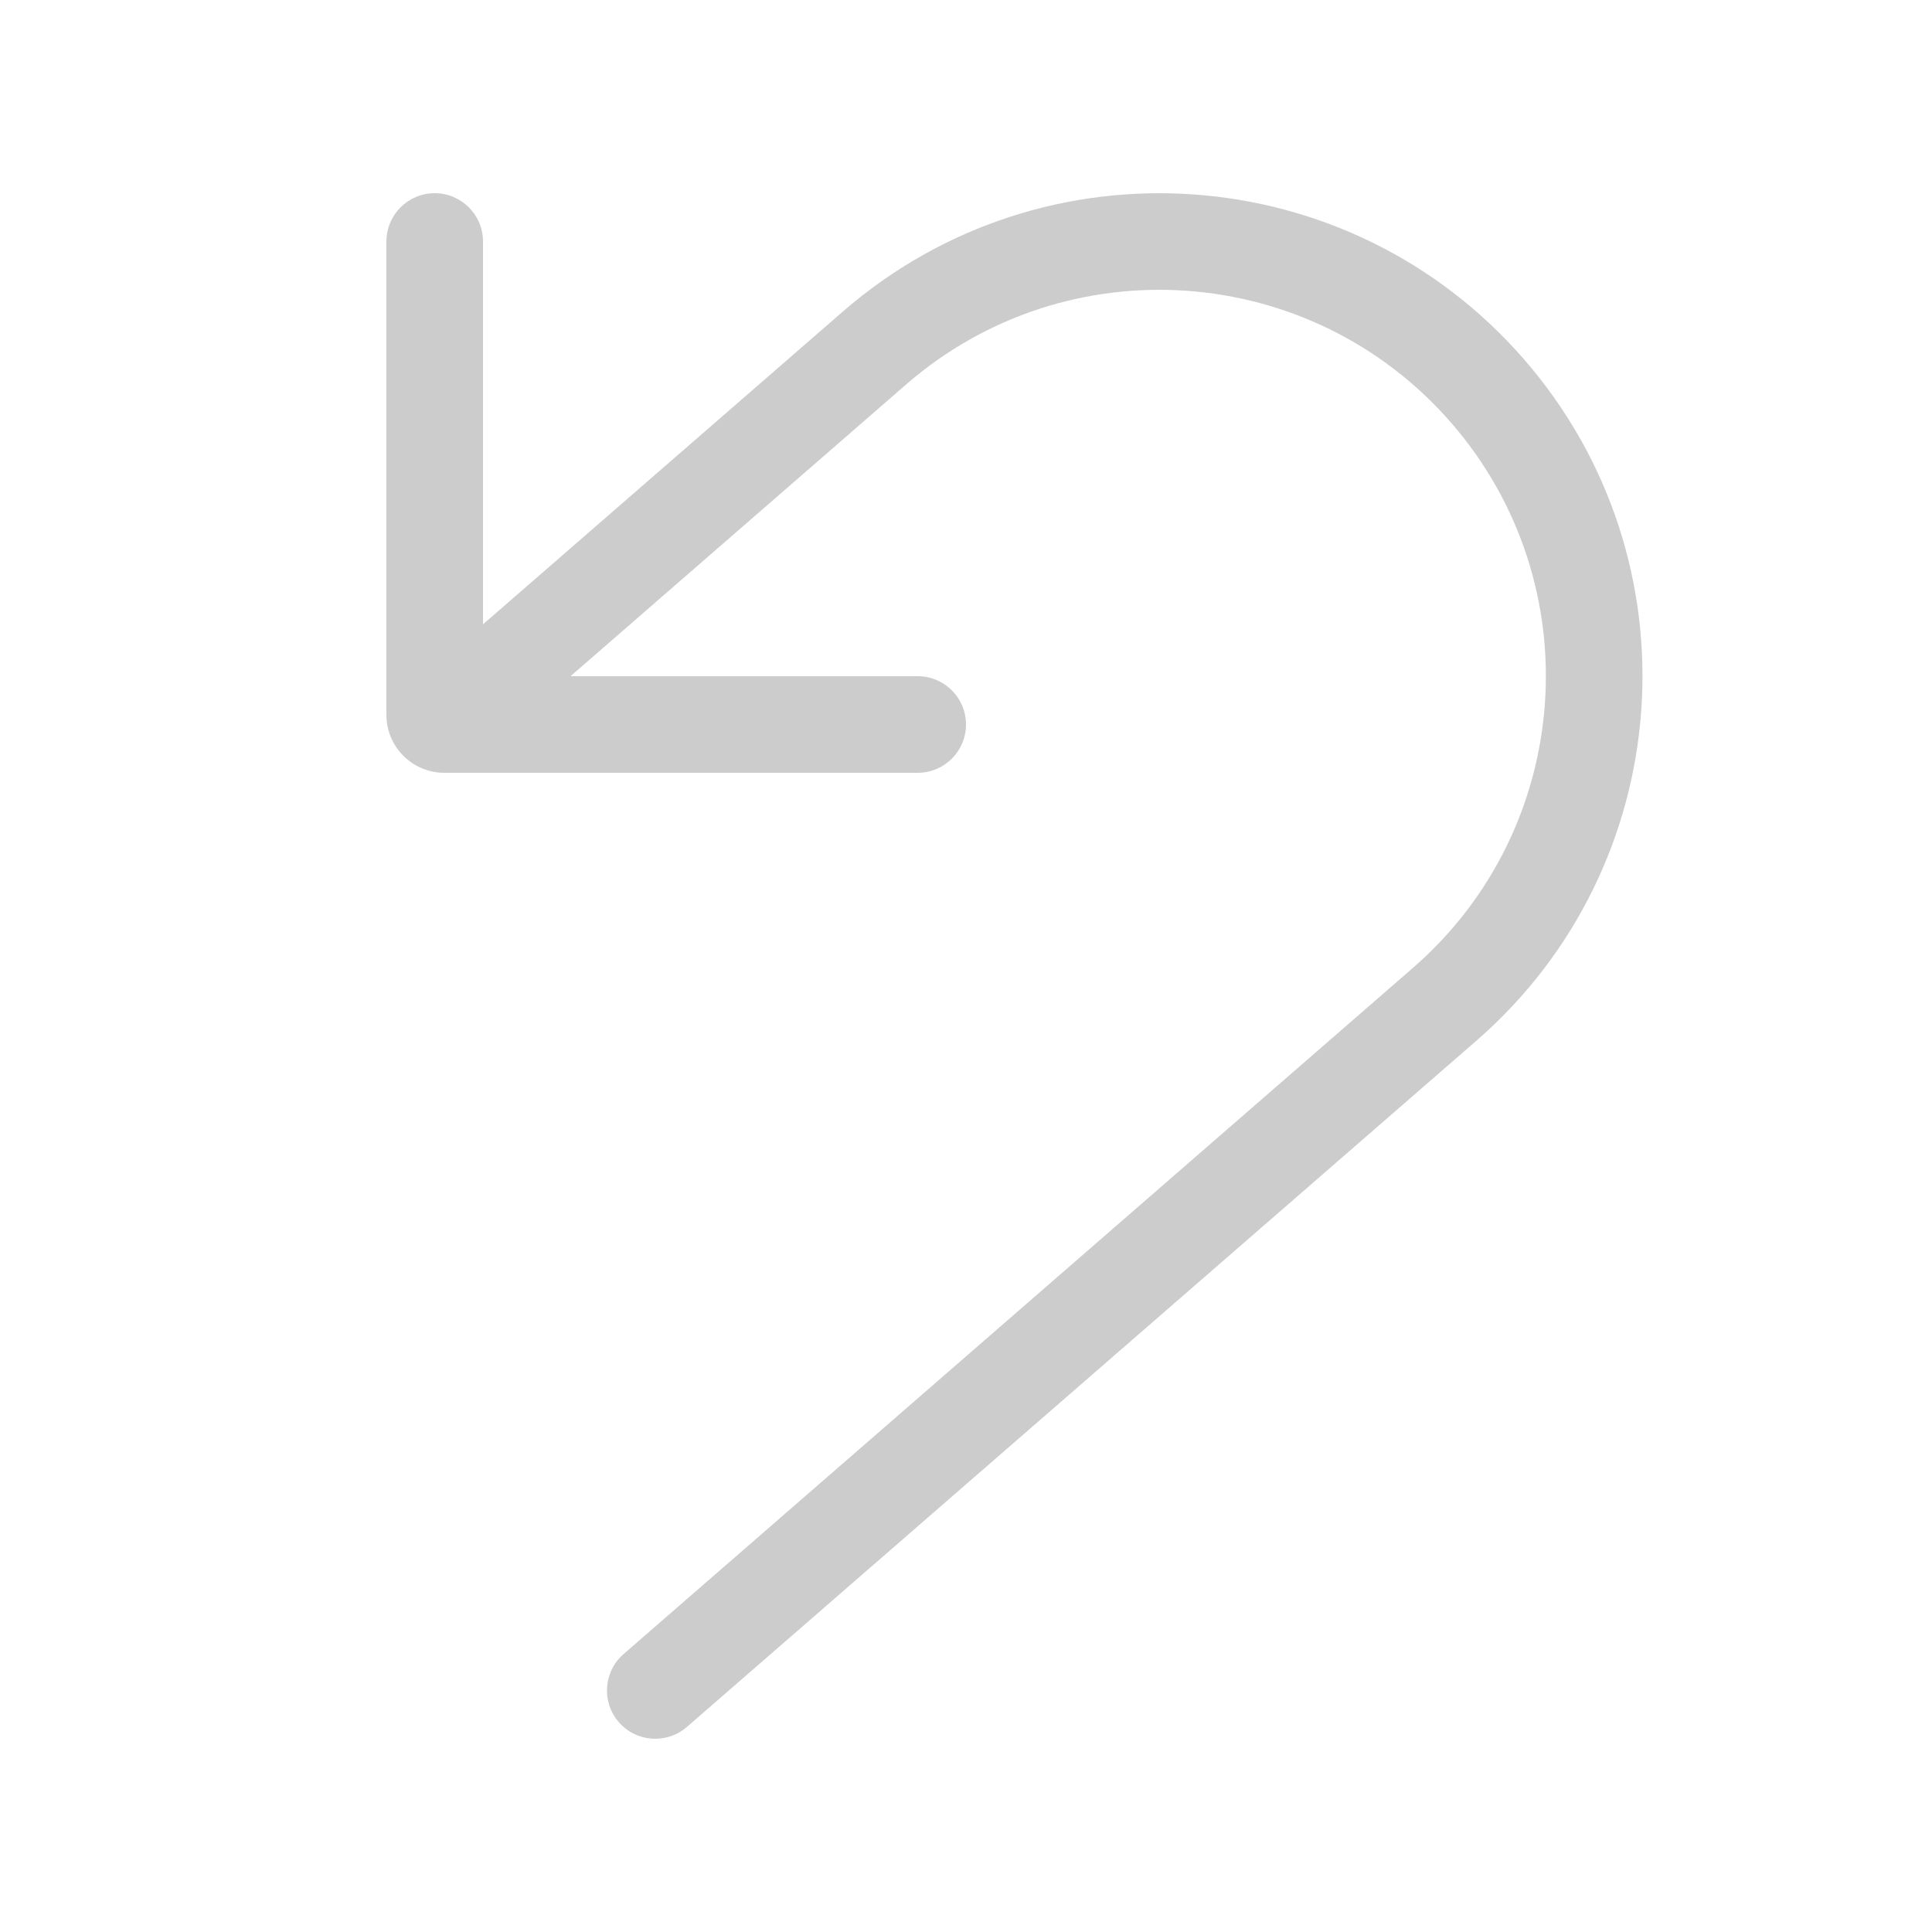
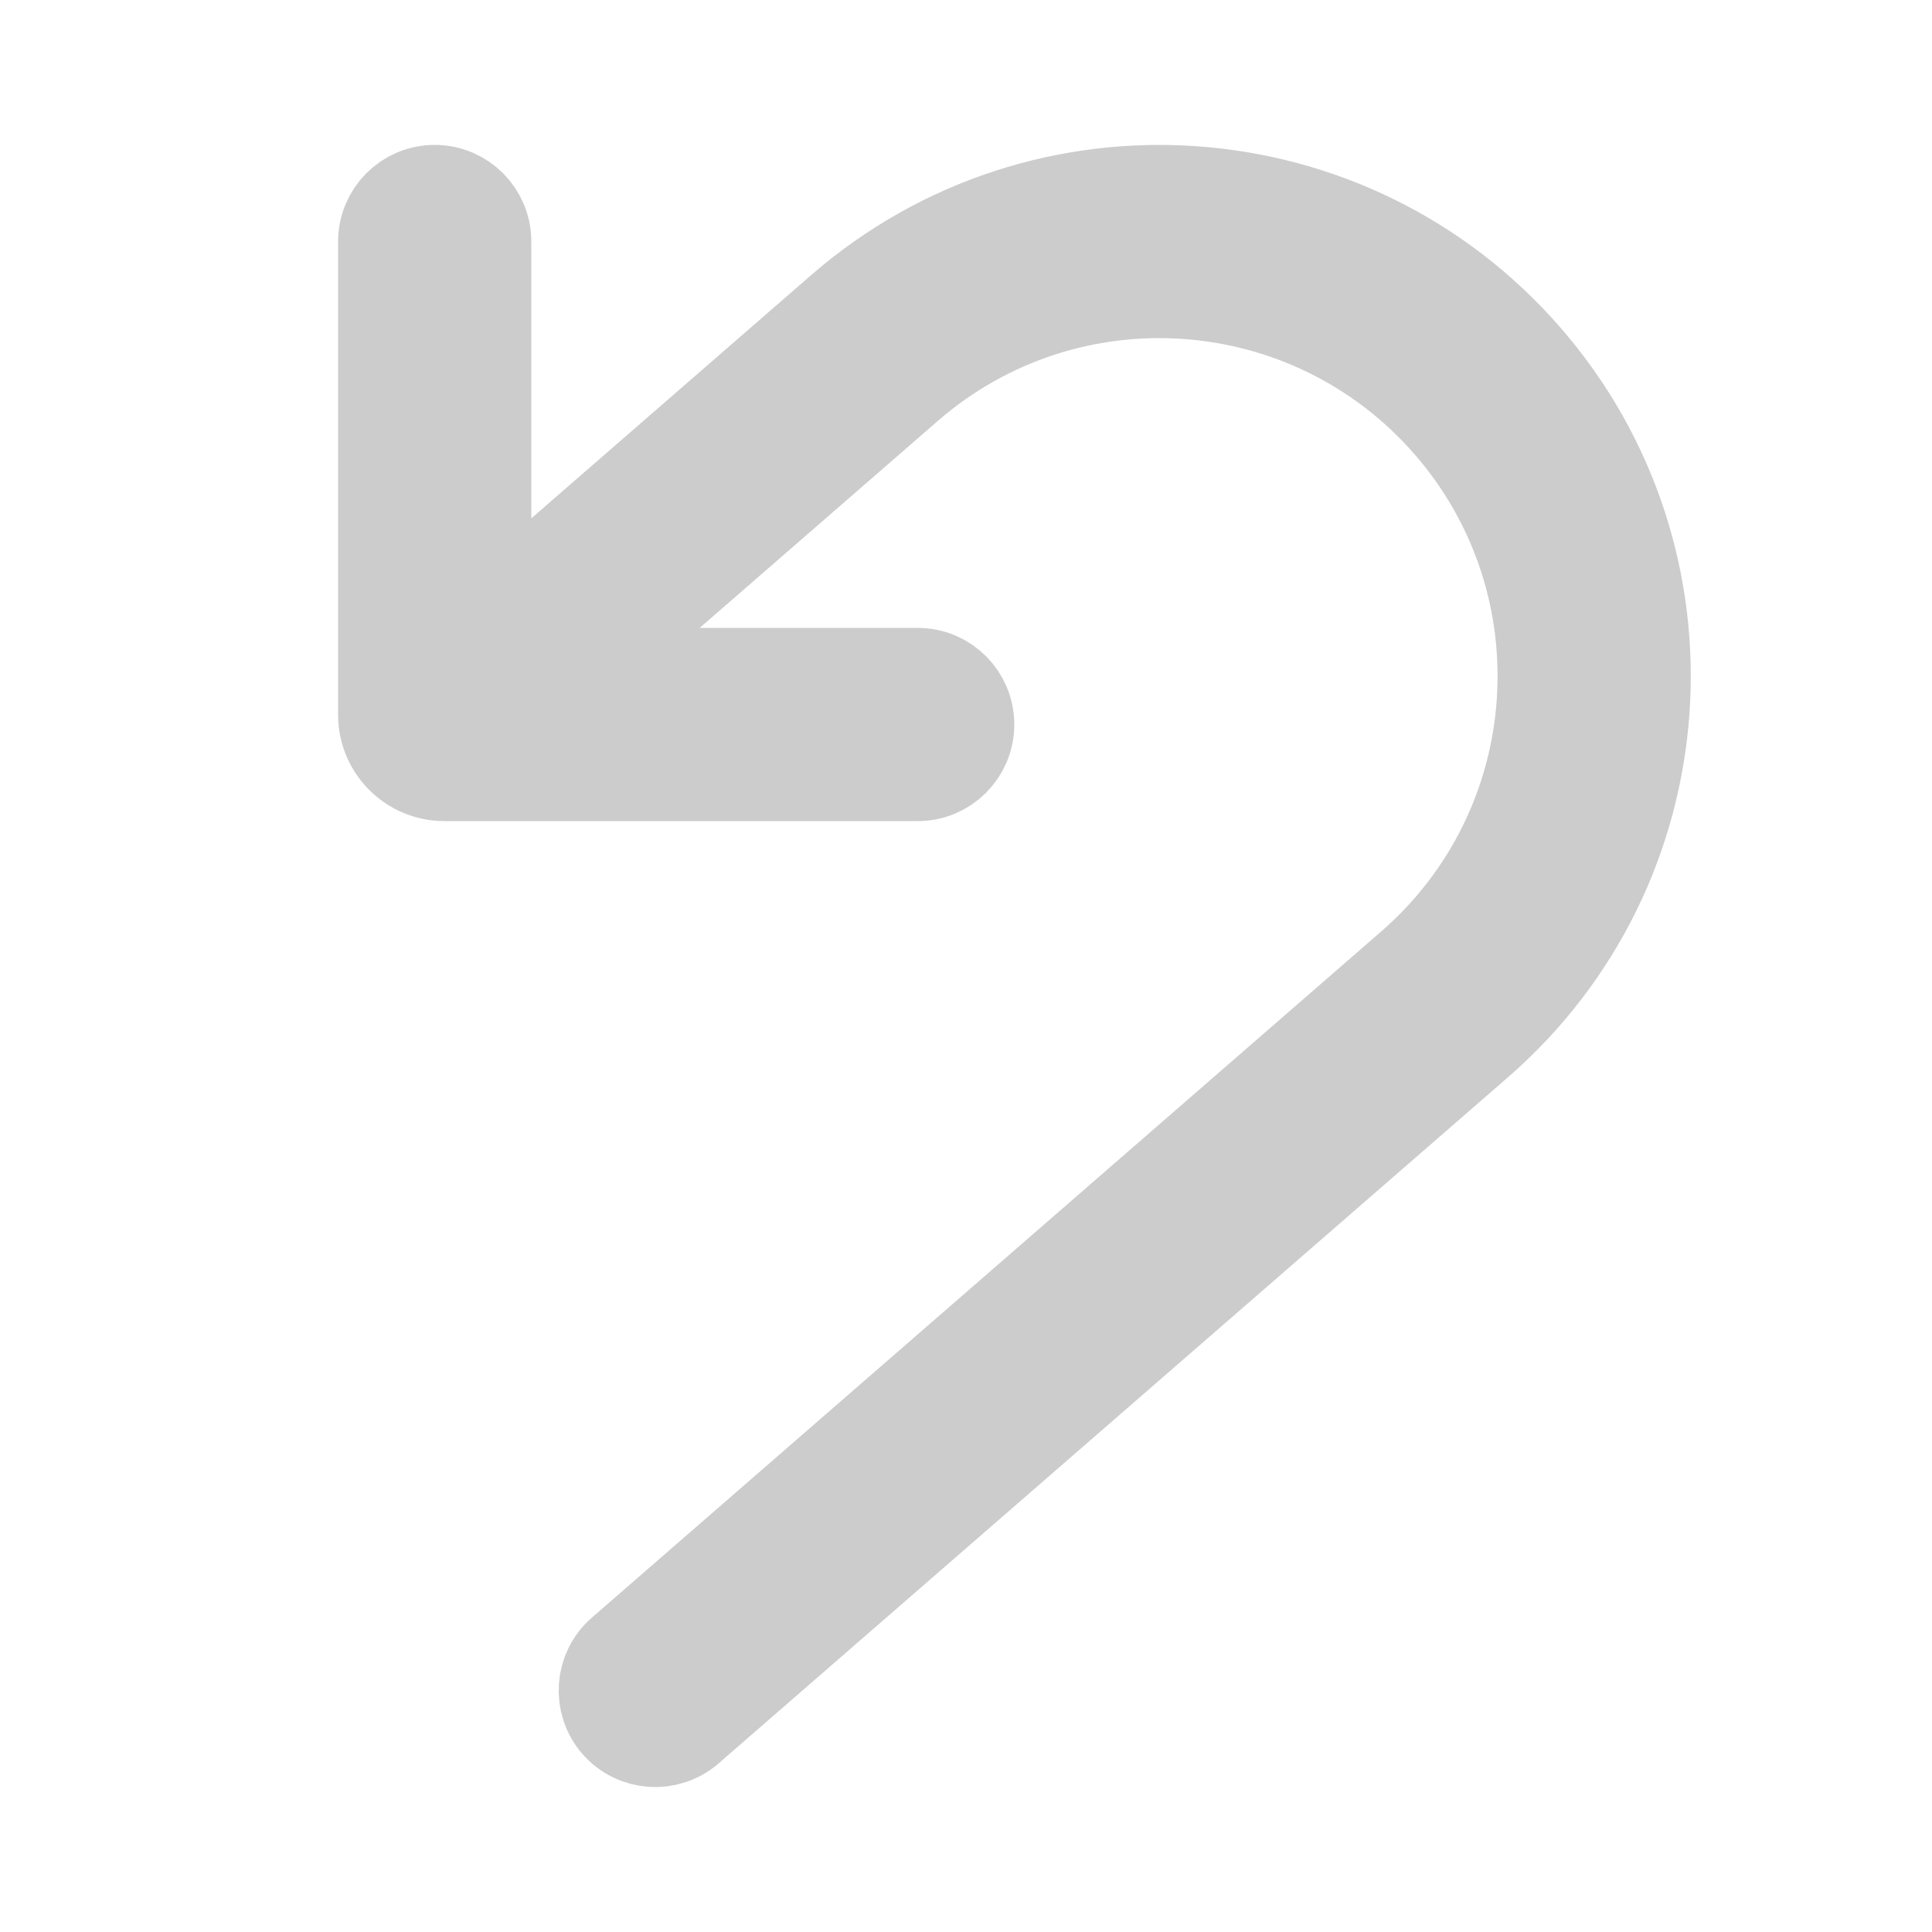
<svg xmlns="http://www.w3.org/2000/svg" width="20" height="20" viewBox="0 0 20 20" fill="none">
-   <path d="M5 2.5C5 2.224 4.776 2 4.5 2C4.224 2 4 2.224 4 2.5V7.4C4 7.731 4.269 8 4.6 8H9.5C9.776 8 10 7.776 10 7.5C10 7.224 9.776 7 9.5 7H5.906L9.379 3.981C11.046 2.532 13.572 2.709 15.022 4.376C16.471 6.043 16.294 8.57 14.627 10.019L6.455 17.123C6.247 17.304 6.225 17.62 6.406 17.828C6.587 18.036 6.903 18.058 7.111 17.877L15.283 10.774C17.367 8.962 17.588 5.804 15.777 3.72C13.965 1.636 10.807 1.415 8.723 3.227L5 6.463V2.5Z" fill="#cccccc" />
+   <path d="M5 2.5C5 2.224 4.776 2 4.5 2C4.224 2 4 2.224 4 2.5V7.4C4 7.731 4.269 8 4.6 8H9.5C9.776 8 10 7.776 10 7.5C10 7.224 9.776 7 9.5 7H5.906L9.379 3.981C11.046 2.532 13.572 2.709 15.022 4.376C16.471 6.043 16.294 8.57 14.627 10.019L6.455 17.123C6.247 17.304 6.225 17.62 6.406 17.828C6.587 18.036 6.903 18.058 7.111 17.877L15.283 10.774C17.367 8.962 17.588 5.804 15.777 3.72C13.965 1.636 10.807 1.415 8.723 3.227L5 6.463V2.5Z" fill="#cccccc" stroke="#cccccc" stroke-width="1" stroke-linejoin="round" />
</svg>
